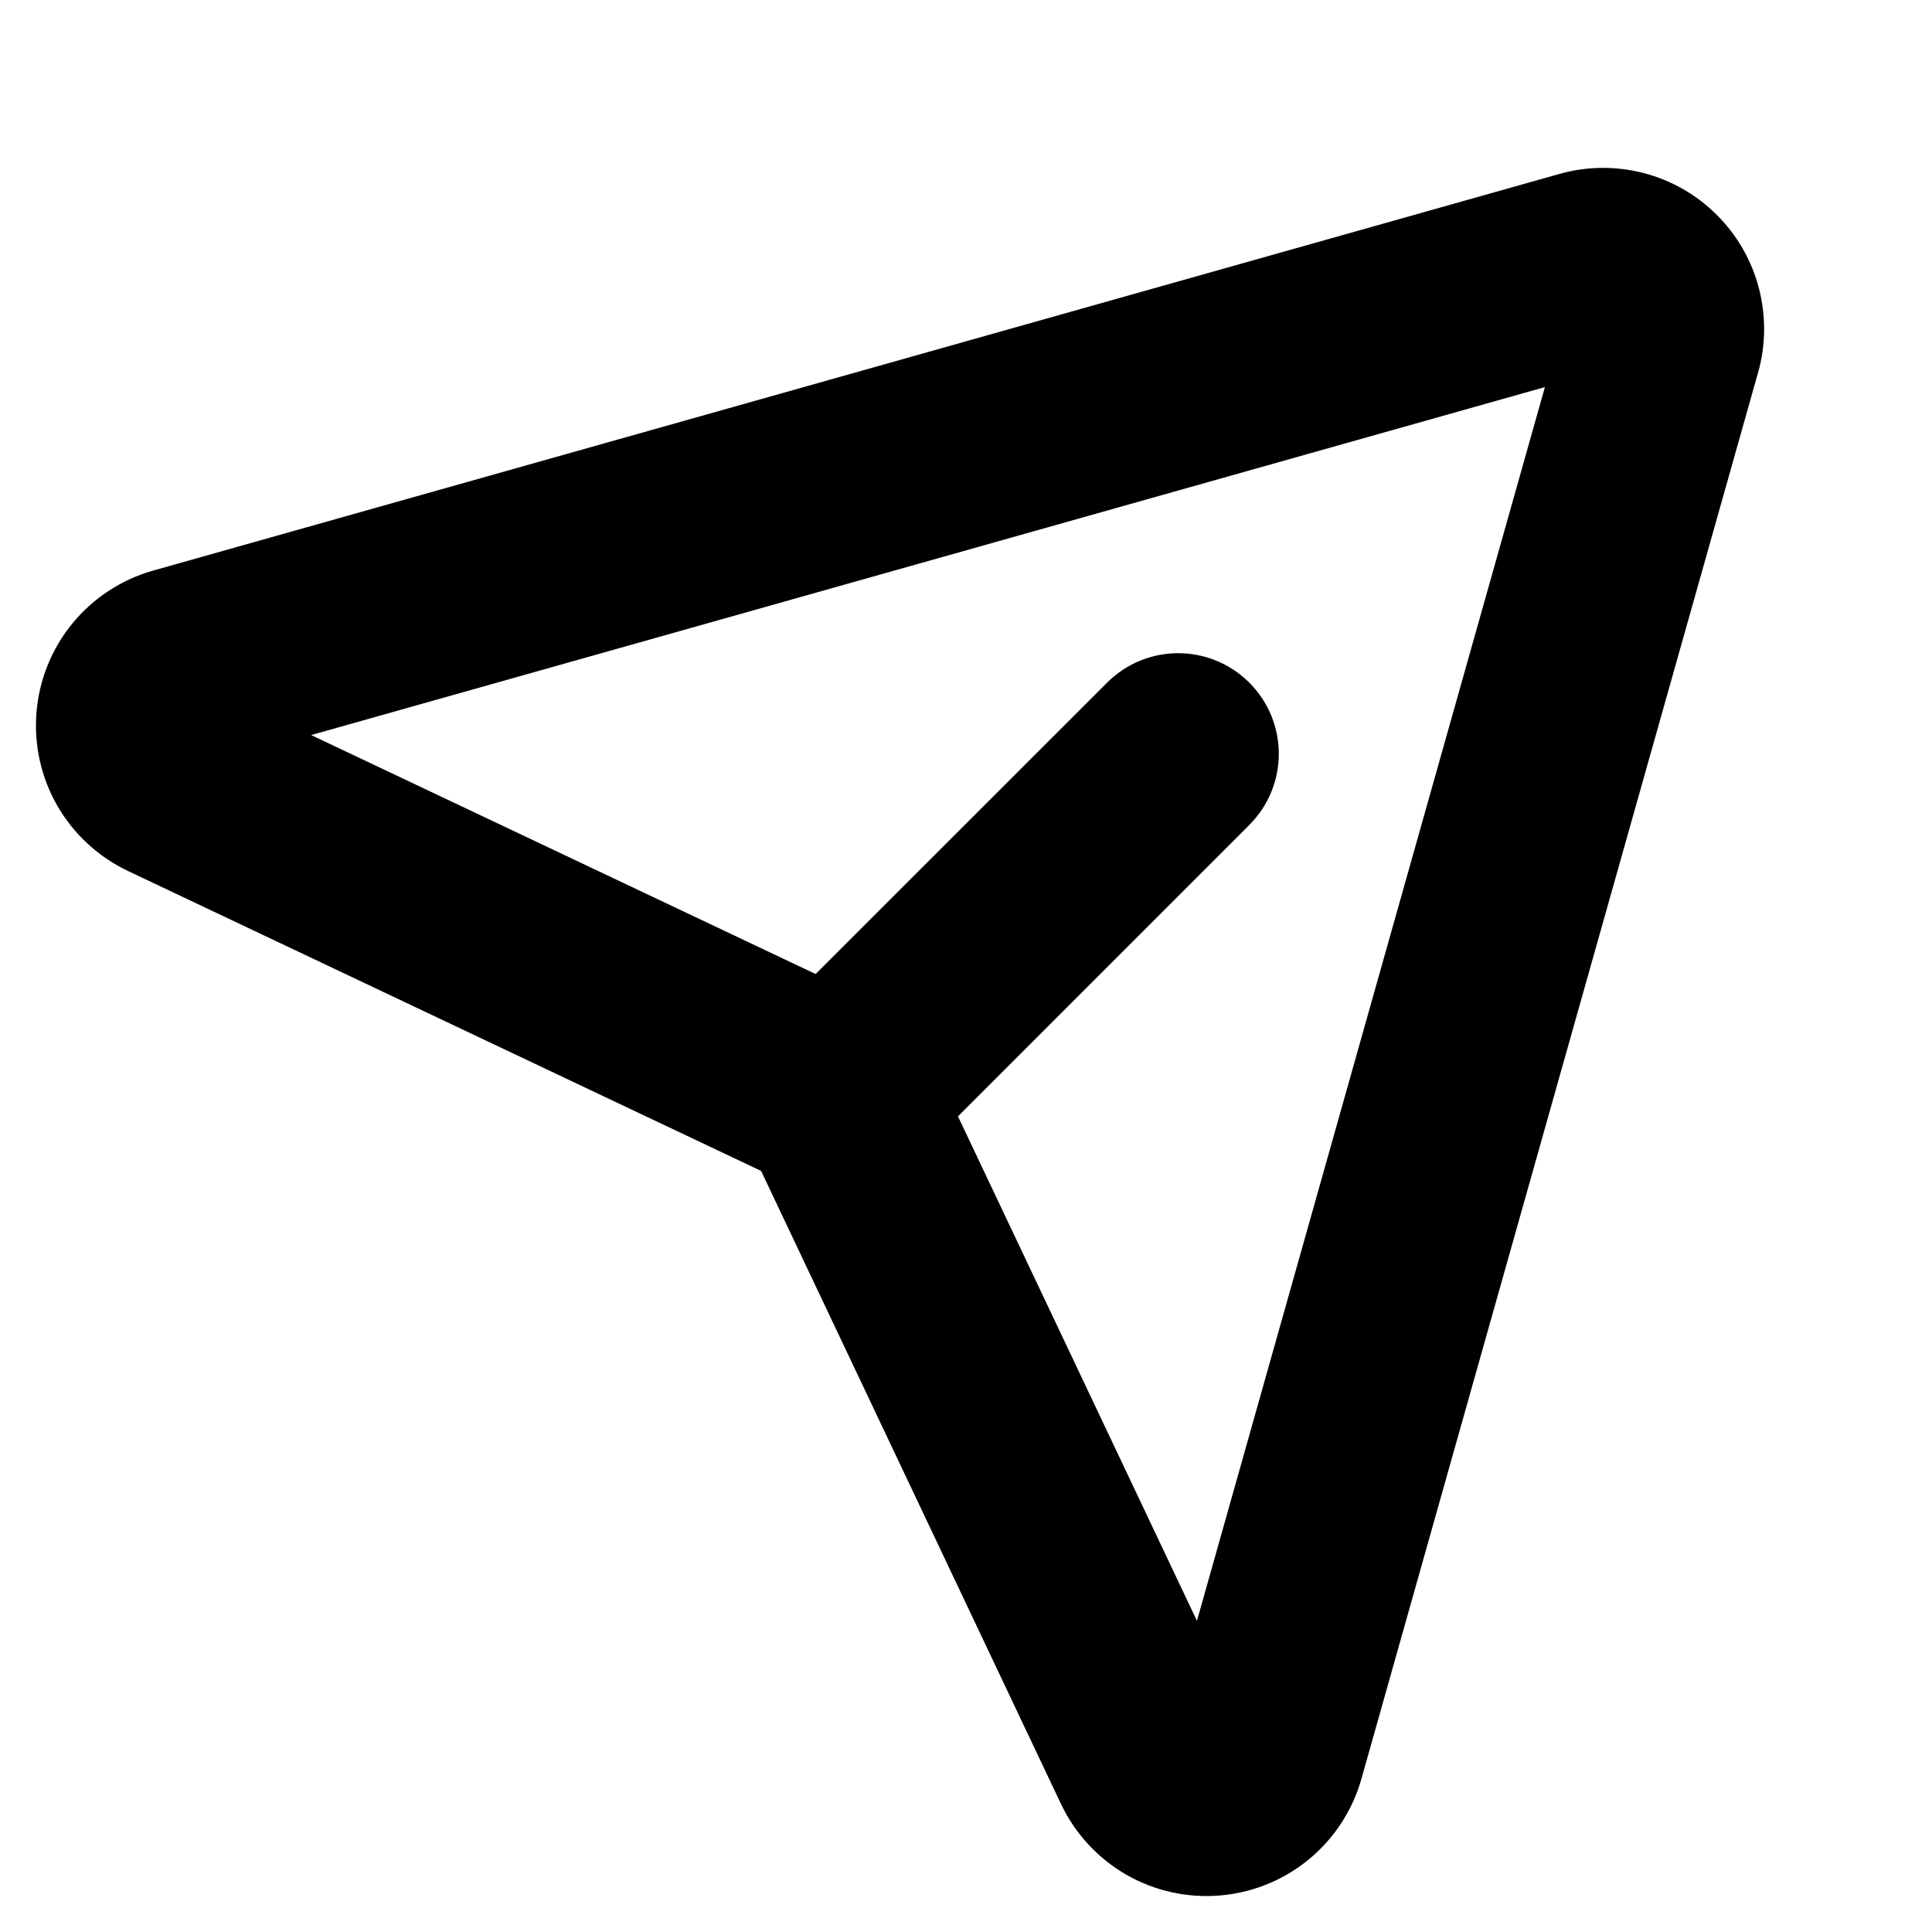
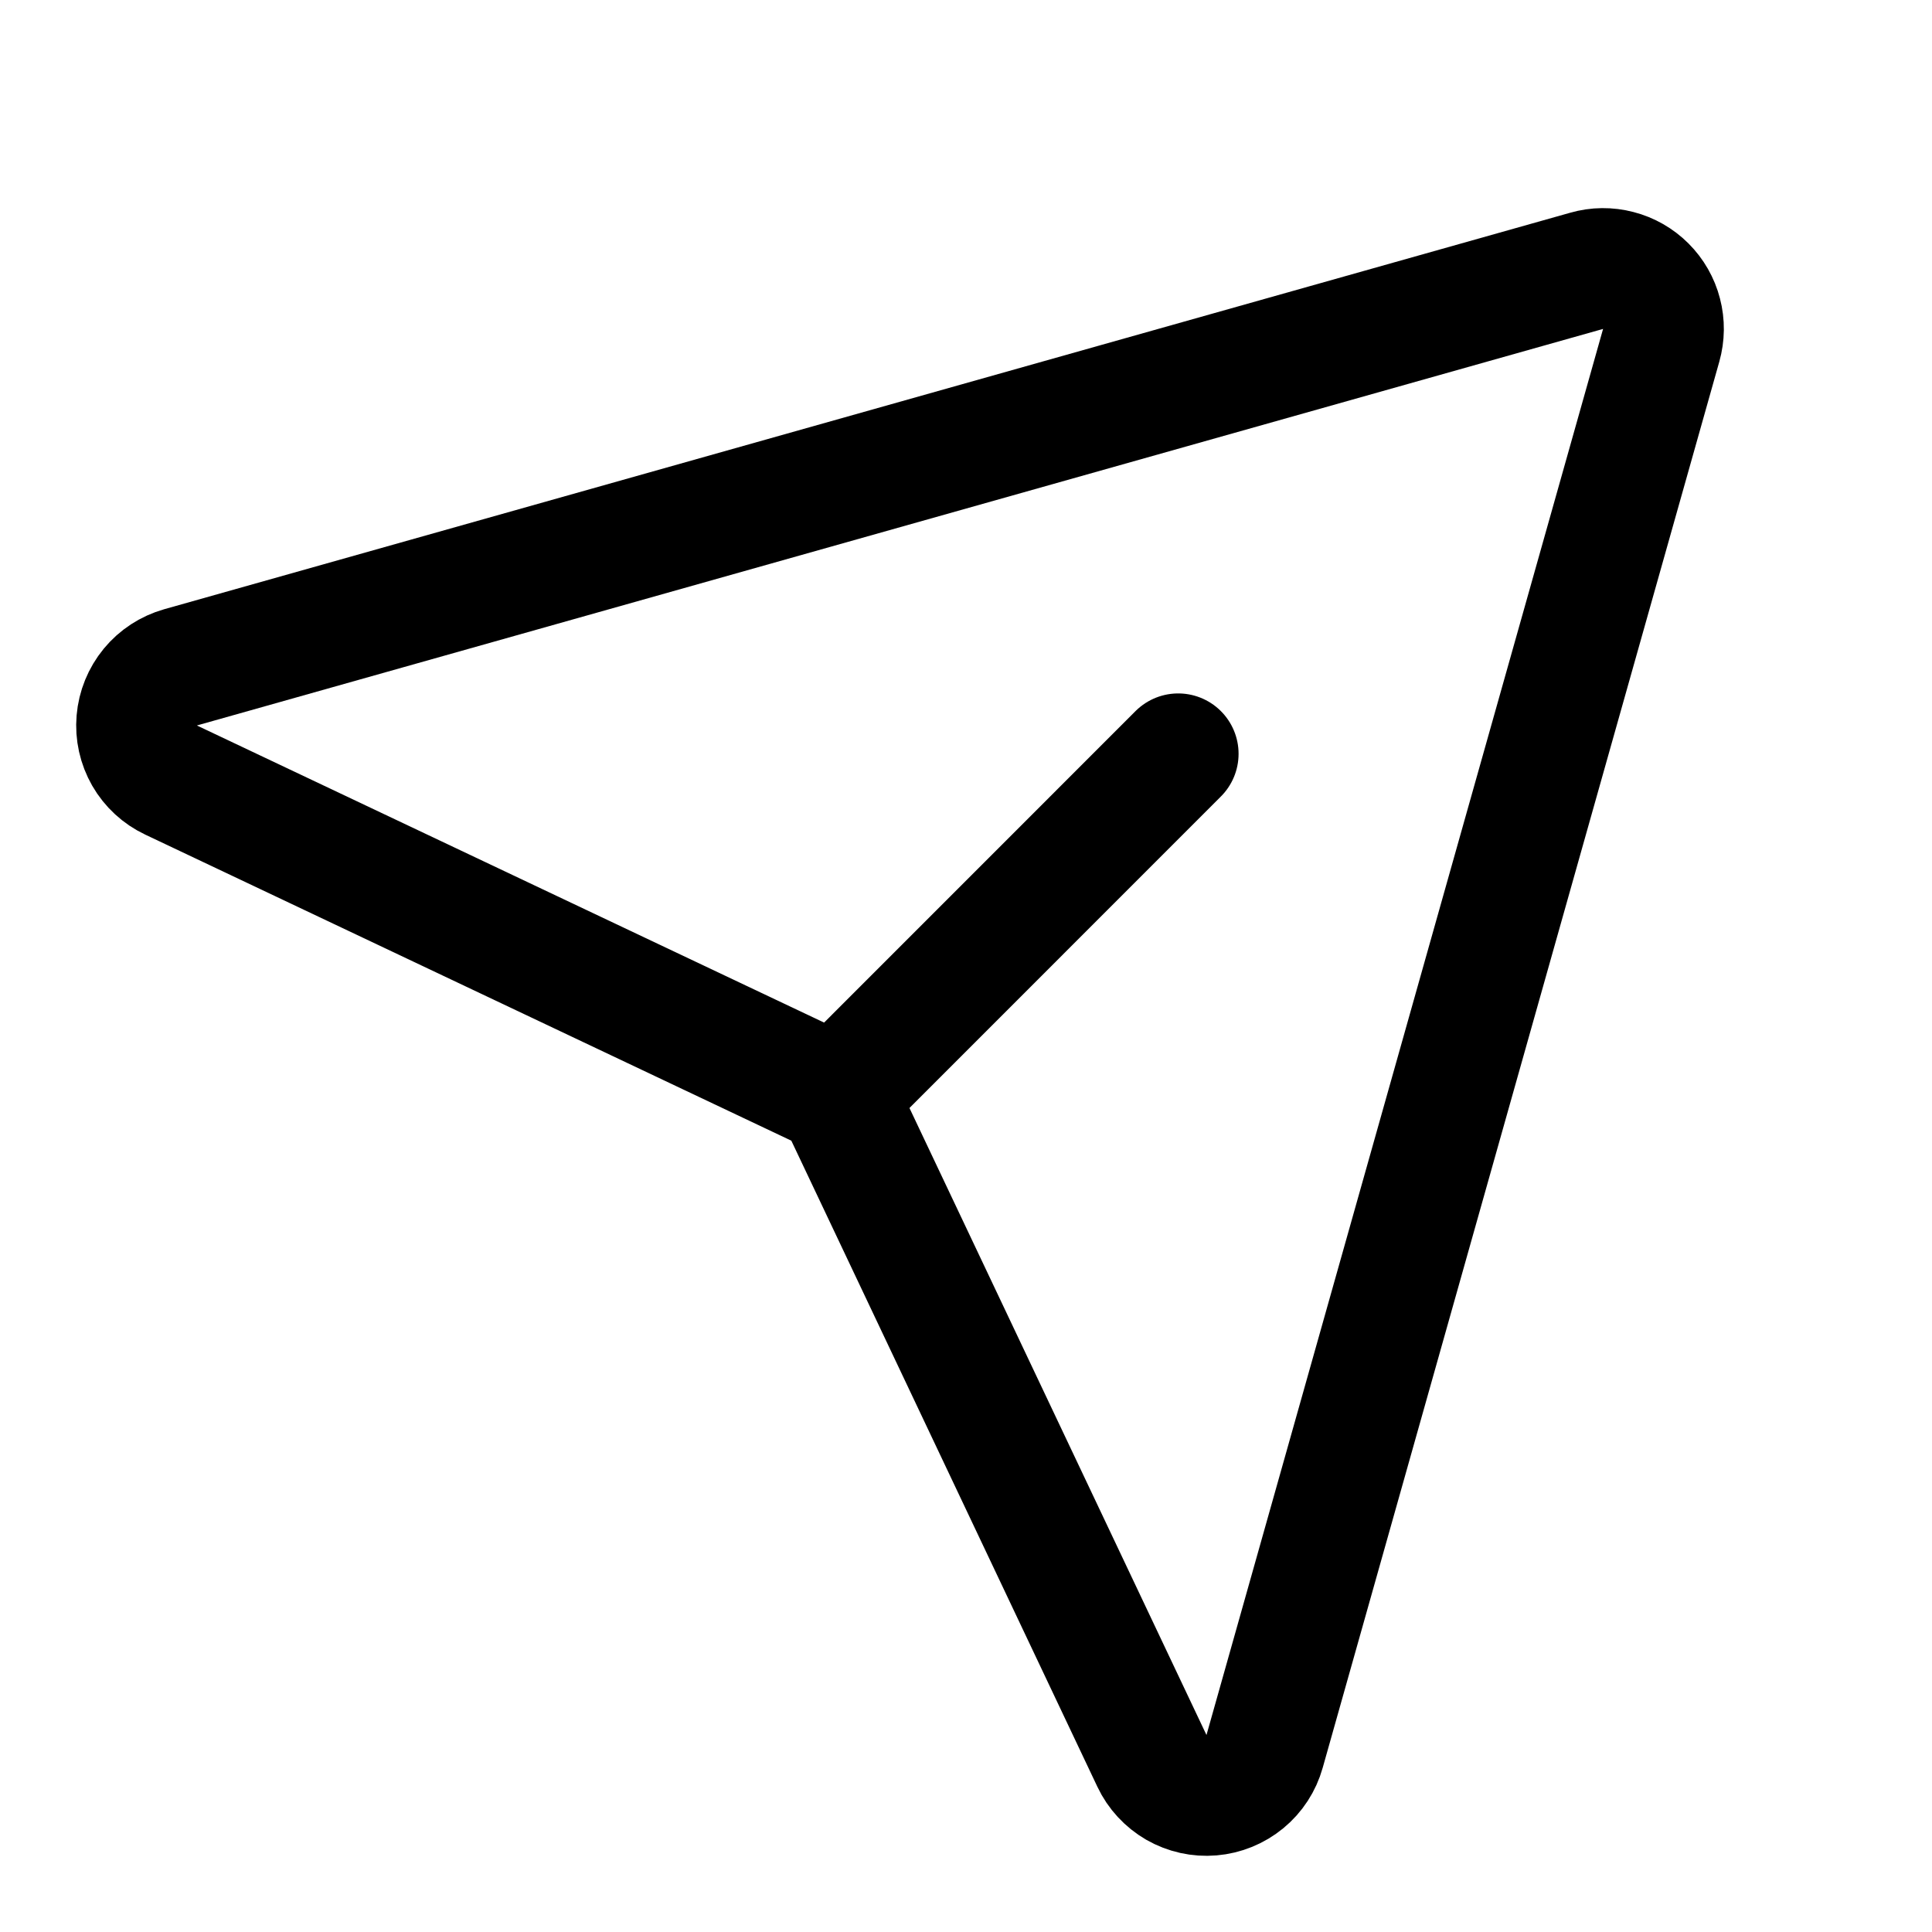
- <svg xmlns="http://www.w3.org/2000/svg" width="24" height="24" viewBox="0 0 24 24" fill="currentColor" stroke="currentColor" stroke-linecap="round" stroke-linejoin="round">
-   <path fill-rule="evenodd" clip-rule="evenodd" d="M19.507 2.642C19.764 2.569 20.035 2.567 20.293 2.634C20.551 2.701 20.787 2.836 20.975 3.025C21.164 3.213 21.299 3.449 21.366 3.707C21.433 3.965 21.431 4.236 21.358 4.493L16.431 21.961C16.348 22.255 16.178 22.516 15.942 22.711C15.707 22.905 15.417 23.023 15.113 23.048C14.809 23.074 14.504 23.006 14.239 22.854C13.975 22.701 13.763 22.472 13.632 22.196L9.83 14.17L1.804 10.368C1.528 10.237 1.299 10.025 1.146 9.761C0.994 9.496 0.926 9.191 0.952 8.887C0.977 8.583 1.095 8.293 1.289 8.058C1.484 7.822 1.745 7.652 2.039 7.569L2.243 8.29L2.039 7.569L19.507 2.642ZM19.915 4.085L2.446 9.012L10.472 12.814L10.151 13.492L10.472 12.814C10.786 12.962 11.038 13.214 11.186 13.528L14.988 21.554L19.915 4.085Z" />
-   <path fill-rule="evenodd" clip-rule="evenodd" d="M15.166 8.834C15.459 9.127 15.459 9.601 15.166 9.894L10.924 14.137C10.631 14.43 10.156 14.43 9.863 14.137C9.57 13.844 9.57 13.369 9.863 13.076L14.106 8.834C14.399 8.541 14.873 8.541 15.166 8.834Z" />
+ <svg xmlns="http://www.w3.org/2000/svg" width="24" height="24" viewBox="0 0 24 24" fill="none">
+   <path d="M19.711 3.364L2.243 8.29C2.096 8.332 1.965 8.417 1.868 8.535C1.771 8.653 1.712 8.797 1.699 8.95C1.686 9.102 1.72 9.254 1.796 9.387C1.872 9.519 1.987 9.625 2.125 9.69L10.151 13.492C10.308 13.566 10.434 13.692 10.508 13.849L14.31 21.875C14.375 22.013 14.481 22.127 14.613 22.204C14.746 22.28 14.898 22.314 15.05 22.301C15.203 22.288 15.347 22.229 15.465 22.132C15.583 22.035 15.668 21.904 15.709 21.757L20.636 4.289C20.672 4.161 20.674 4.025 20.64 3.896C20.607 3.767 20.539 3.649 20.445 3.555C20.351 3.461 20.233 3.393 20.104 3.36C19.975 3.326 19.839 3.327 19.711 3.364Z" stroke="currentColor" stroke-width="1.5" stroke-linecap="round" stroke-linejoin="round" />
+   <path d="M10.394 13.607L14.636 9.364" stroke="currentColor" stroke-width="1.5" stroke-linecap="round" stroke-linejoin="round" />
</svg>
